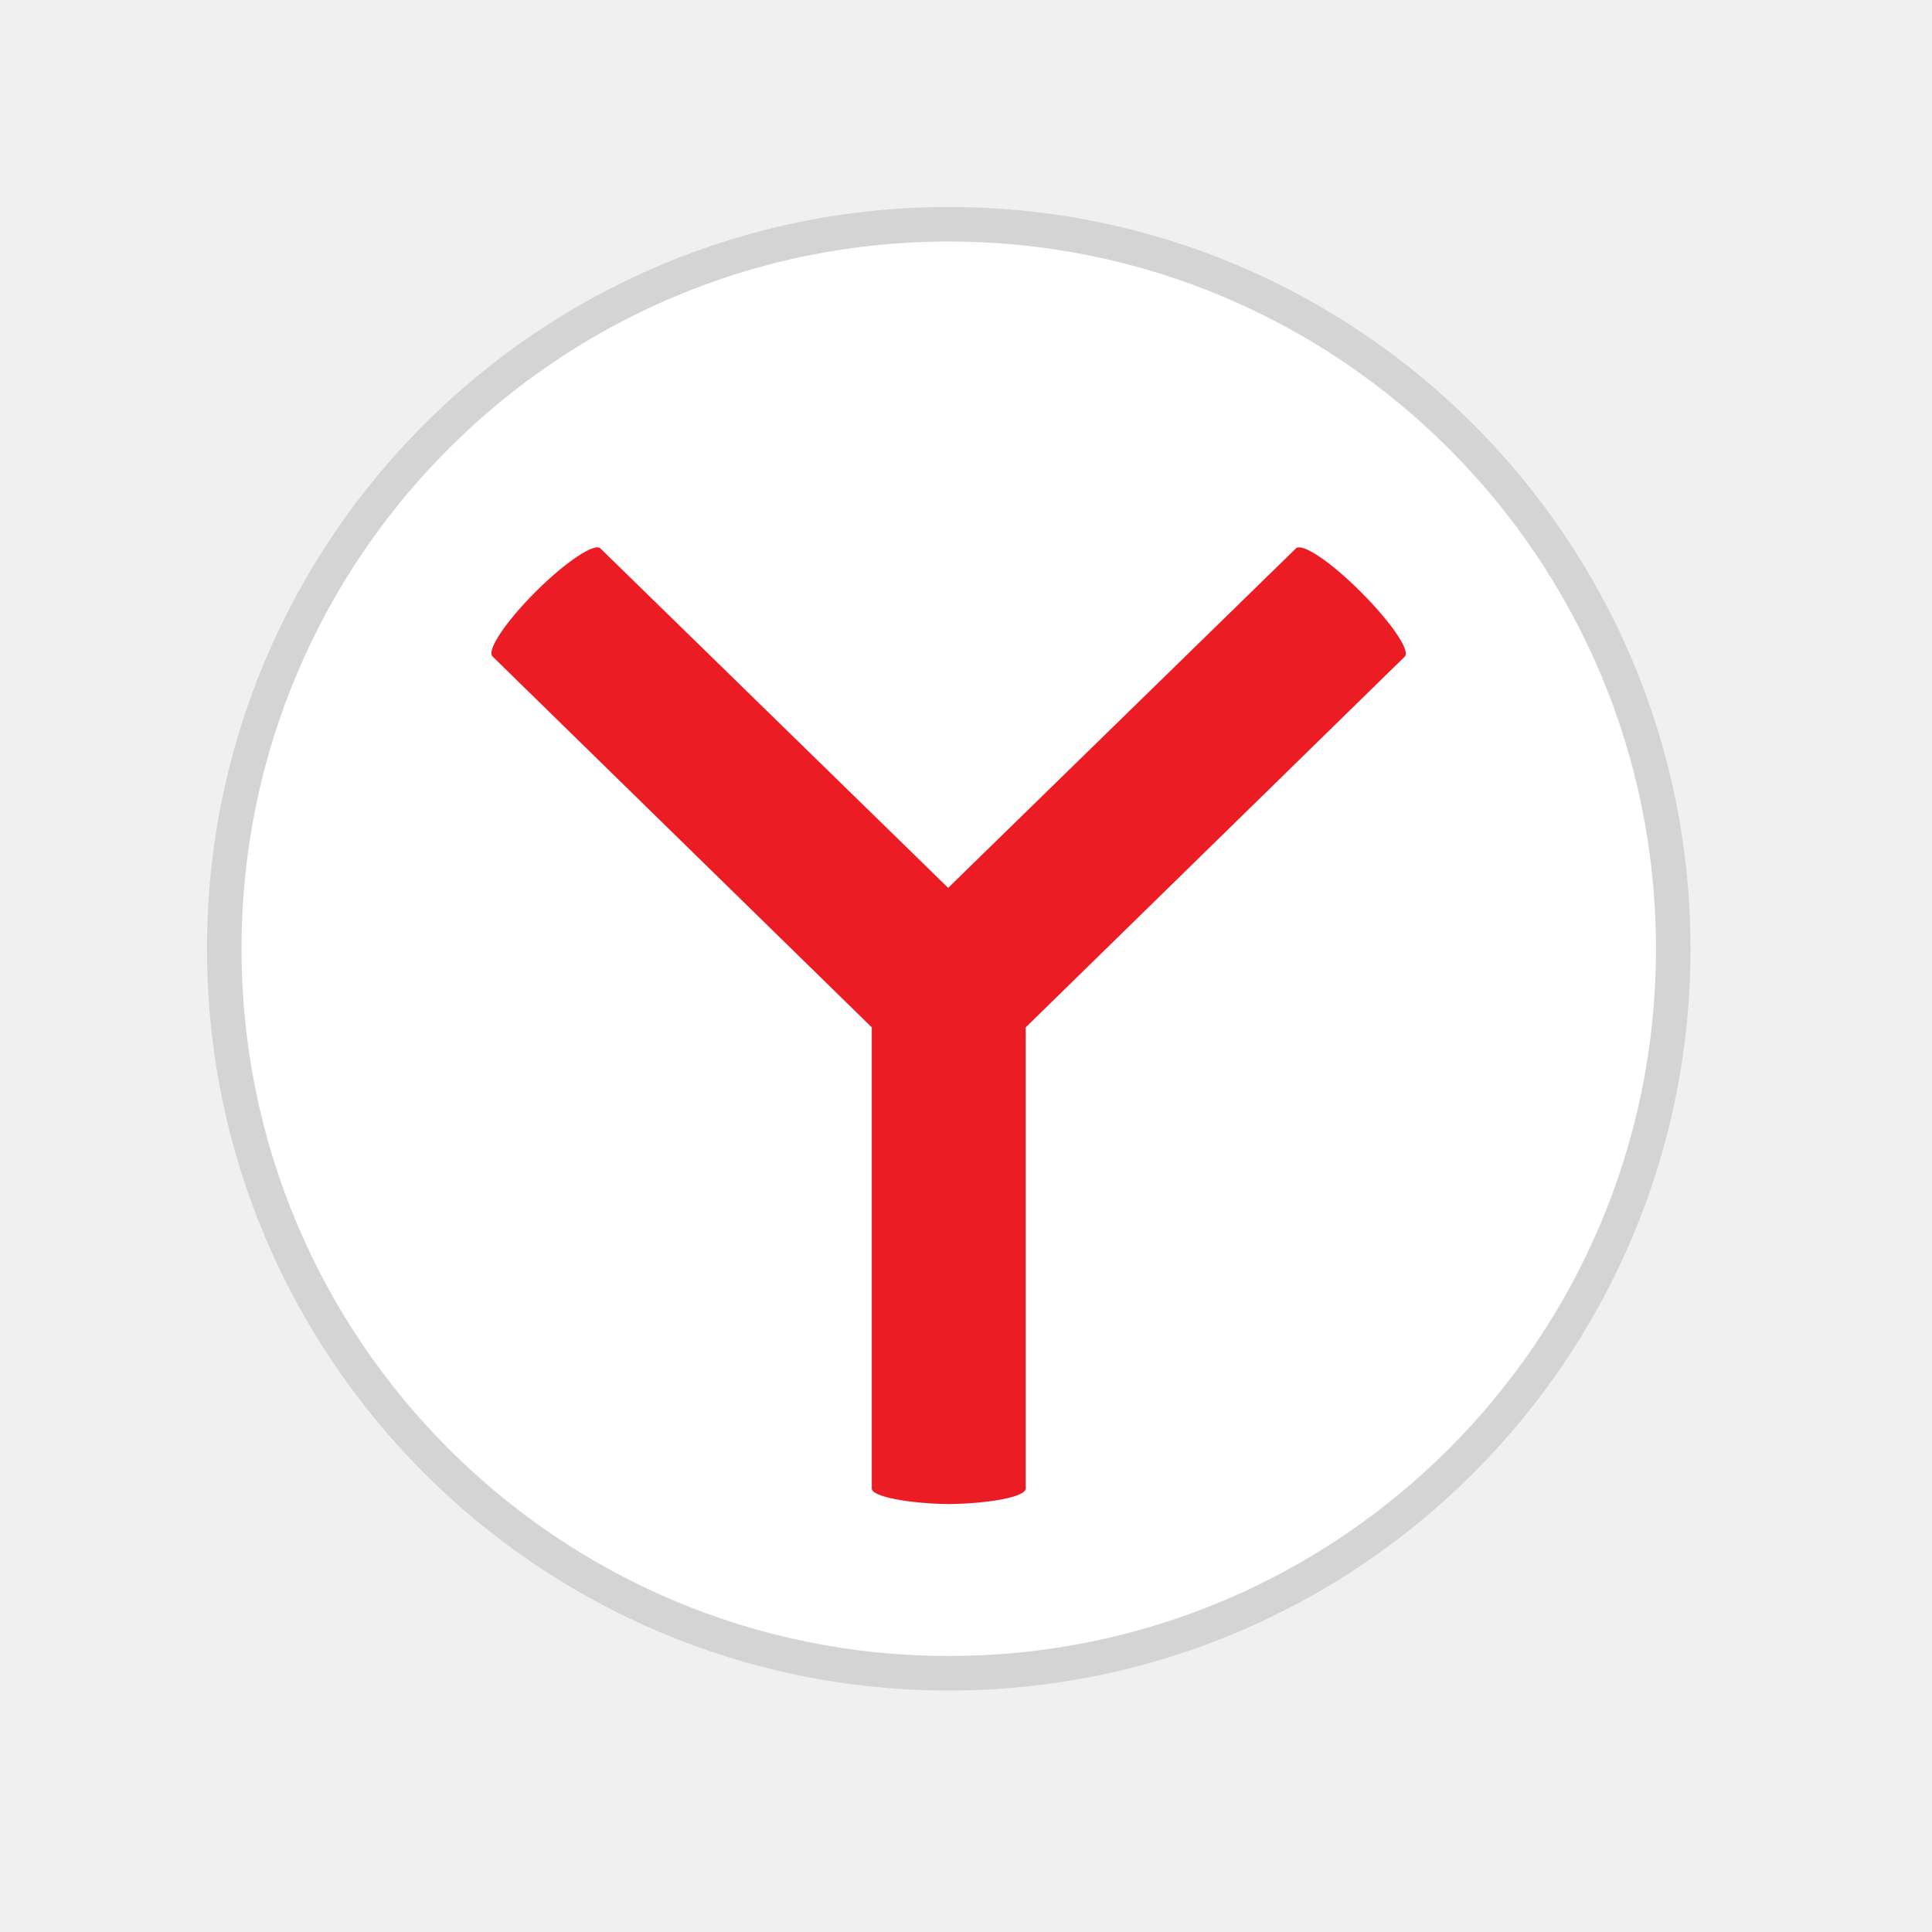
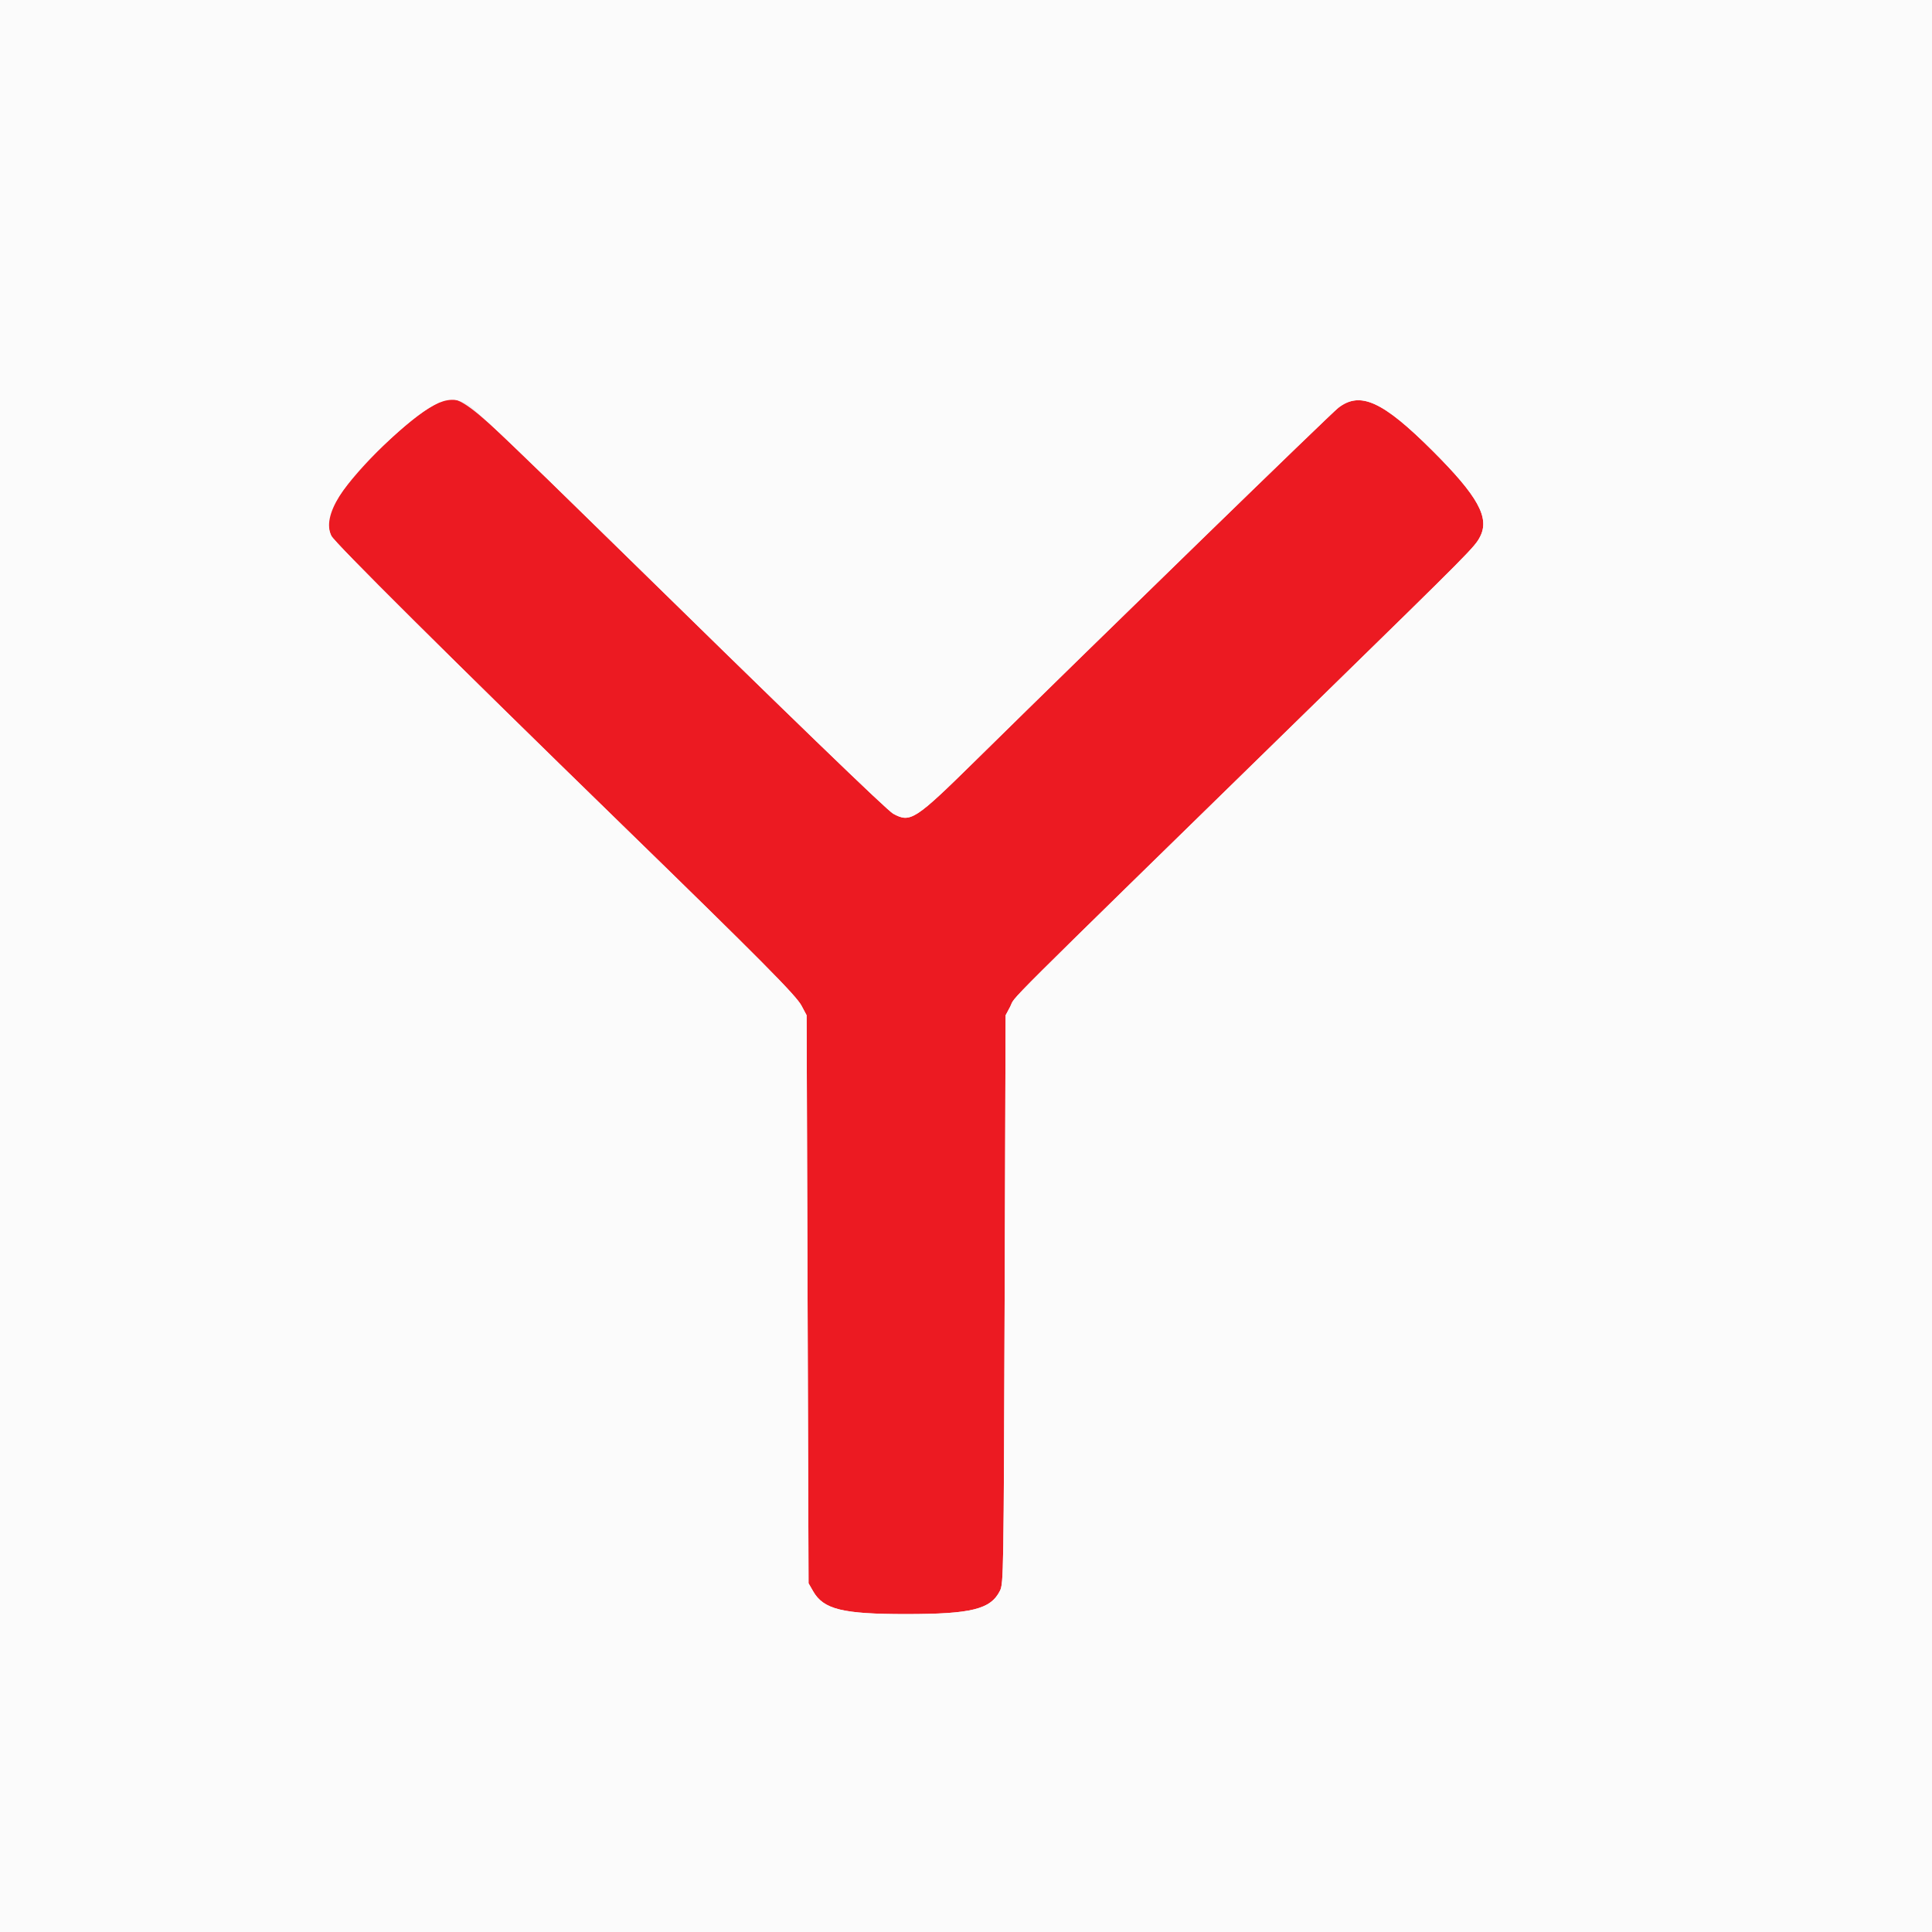
- <svg xmlns="http://www.w3.org/2000/svg" t="1595813214140" class="icon" viewBox="0 0 1024 1024" version="1.1" p-id="11499" width="200" height="200">
+ <svg xmlns="http://www.w3.org/2000/svg" t="1595907130055" class="icon" viewBox="0 0 1024 1024" version="1.1" p-id="20647" width="200" height="200">
  <defs>
    <style type="text/css">html, * { user-select: text !important; }
</style>
  </defs>
-   <path d="M502.857 502.857m-393.143 0a393.143 393.143 0 1 0 786.286 0 393.143 393.143 0 1 0-786.286 0Z" opacity=".12" p-id="11500" />
-   <path d="M502.857 502.857m-374.857 0a374.857 374.857 0 1 0 749.714 0 374.857 374.857 0 1 0-749.714 0Z" fill="#FFFFFF" p-id="11501" />
-   <path d="M744.649 347.922L543.634 544.549v244.425c0 4.389-19.09 7.918-40.795 8.229-20.846-0.311-40.777-3.84-40.777-8.229V544.53L261.047 347.922c-3.218-3.218 7.04-18.469 22.894-34.322s31.397-26.13 34.322-22.894l184.283 179.877 184.283-179.877c3.218-3.237 18.469 7.04 34.322 22.894s26.405 31.086 23.479 34.322z" fill="#EC1C24" p-id="11502" />
+   <path d="M229.645 214.961c-13.85 7.636-39.232 32.141-50.196 48.463-5.519 8.215-6.702 14.546-3.84 20.575 1.697 3.576 61.85 63.373 154.135 153.216 73.759 71.811 92.147 90.34 95.048 95.777l2.729 5.12 0.512 150.528 0.512 150.528 2.424 4.232c5.519 9.628 15.621 12.109 49.288 12.099 34.693-0.01 44.867-2.547 49.759-12.398 1.887-3.799 1.971-9.014 2.465-154.46l0.512-150.528 2.309-4.324c3.84-7.183-13.279 9.869 163.579-162.944 81.208-79.352 82.775-80.934 85.591-86.387 5.194-10.063-1.114-21.486-25.088-45.425-26.46-26.422-38.49-31.903-50.115-22.835-4.045 3.151-126.851 122.57-192.154 186.849-32.184 31.68-34.557 33.216-43.663 28.27-3.333-1.81-52.677-49.5-158.572-153.257-74.063-72.566-71.501-70.671-85.235-63.099" fill="#EC1A22" p-id="20648" />
+   <path d="M0 512v512h1024V0H0v512M248.888 214.915c2.504 1.62 32.2 30.036 65.992 63.145 105.894 103.757 155.238 151.447 158.572 153.257 9.106 4.946 11.479 3.41 43.663-28.27 65.303-64.279 188.109-183.698 192.154-186.849 11.625-9.068 23.654-3.587 50.115 22.835 23.974 23.939 30.282 35.361 25.088 45.425-2.816 5.453-4.383 7.035-85.591 86.387-176.858 172.813-159.739 155.761-163.579 162.944l-2.309 4.324-0.512 150.528c-0.494 145.446-0.579 150.661-2.465 154.46-4.892 9.851-15.066 12.388-49.759 12.398-33.667 0.01-43.768-2.47-49.288-12.099l-2.424-4.232-0.512-150.528-0.512-150.528-2.729-5.12c-2.9-5.437-21.289-23.967-95.048-95.777-92.285-89.843-152.438-149.64-154.135-153.216-5.046-10.634 5.773-28.137 32.3-52.252 21.668-19.697 30.774-23.437 40.98-16.832" fill="#FBFBFB" p-id="20649" />
</svg>
